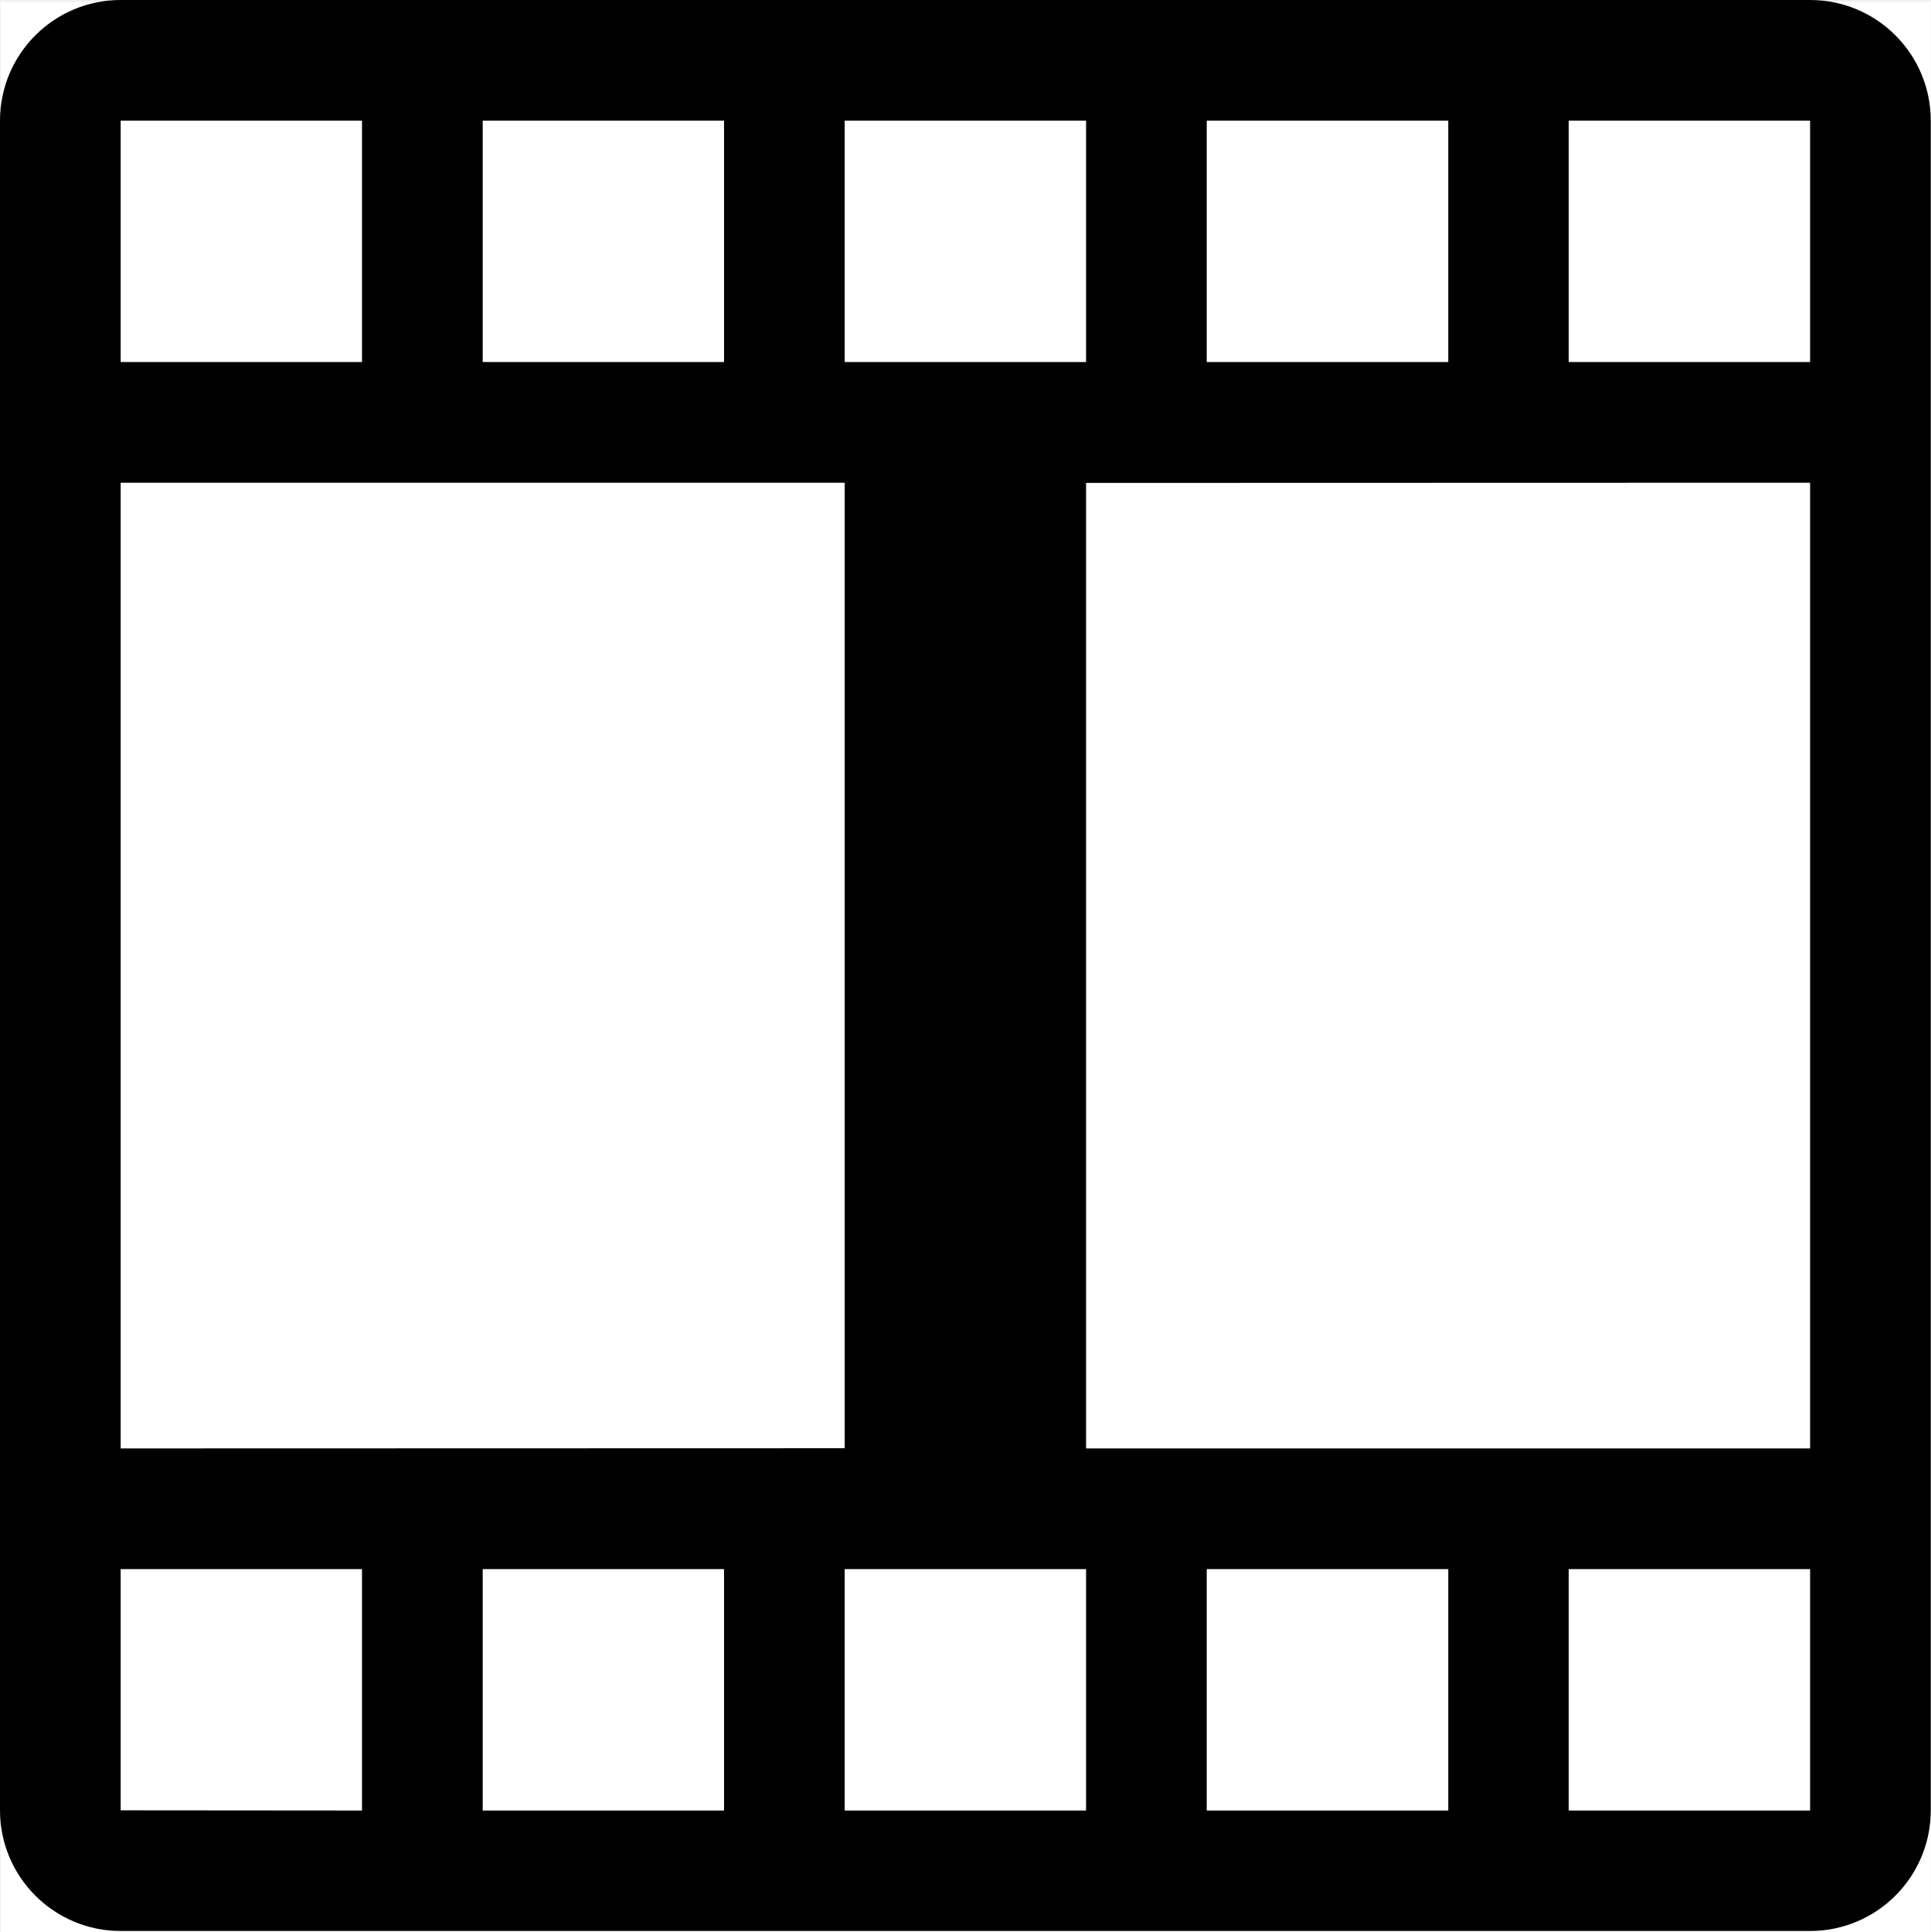
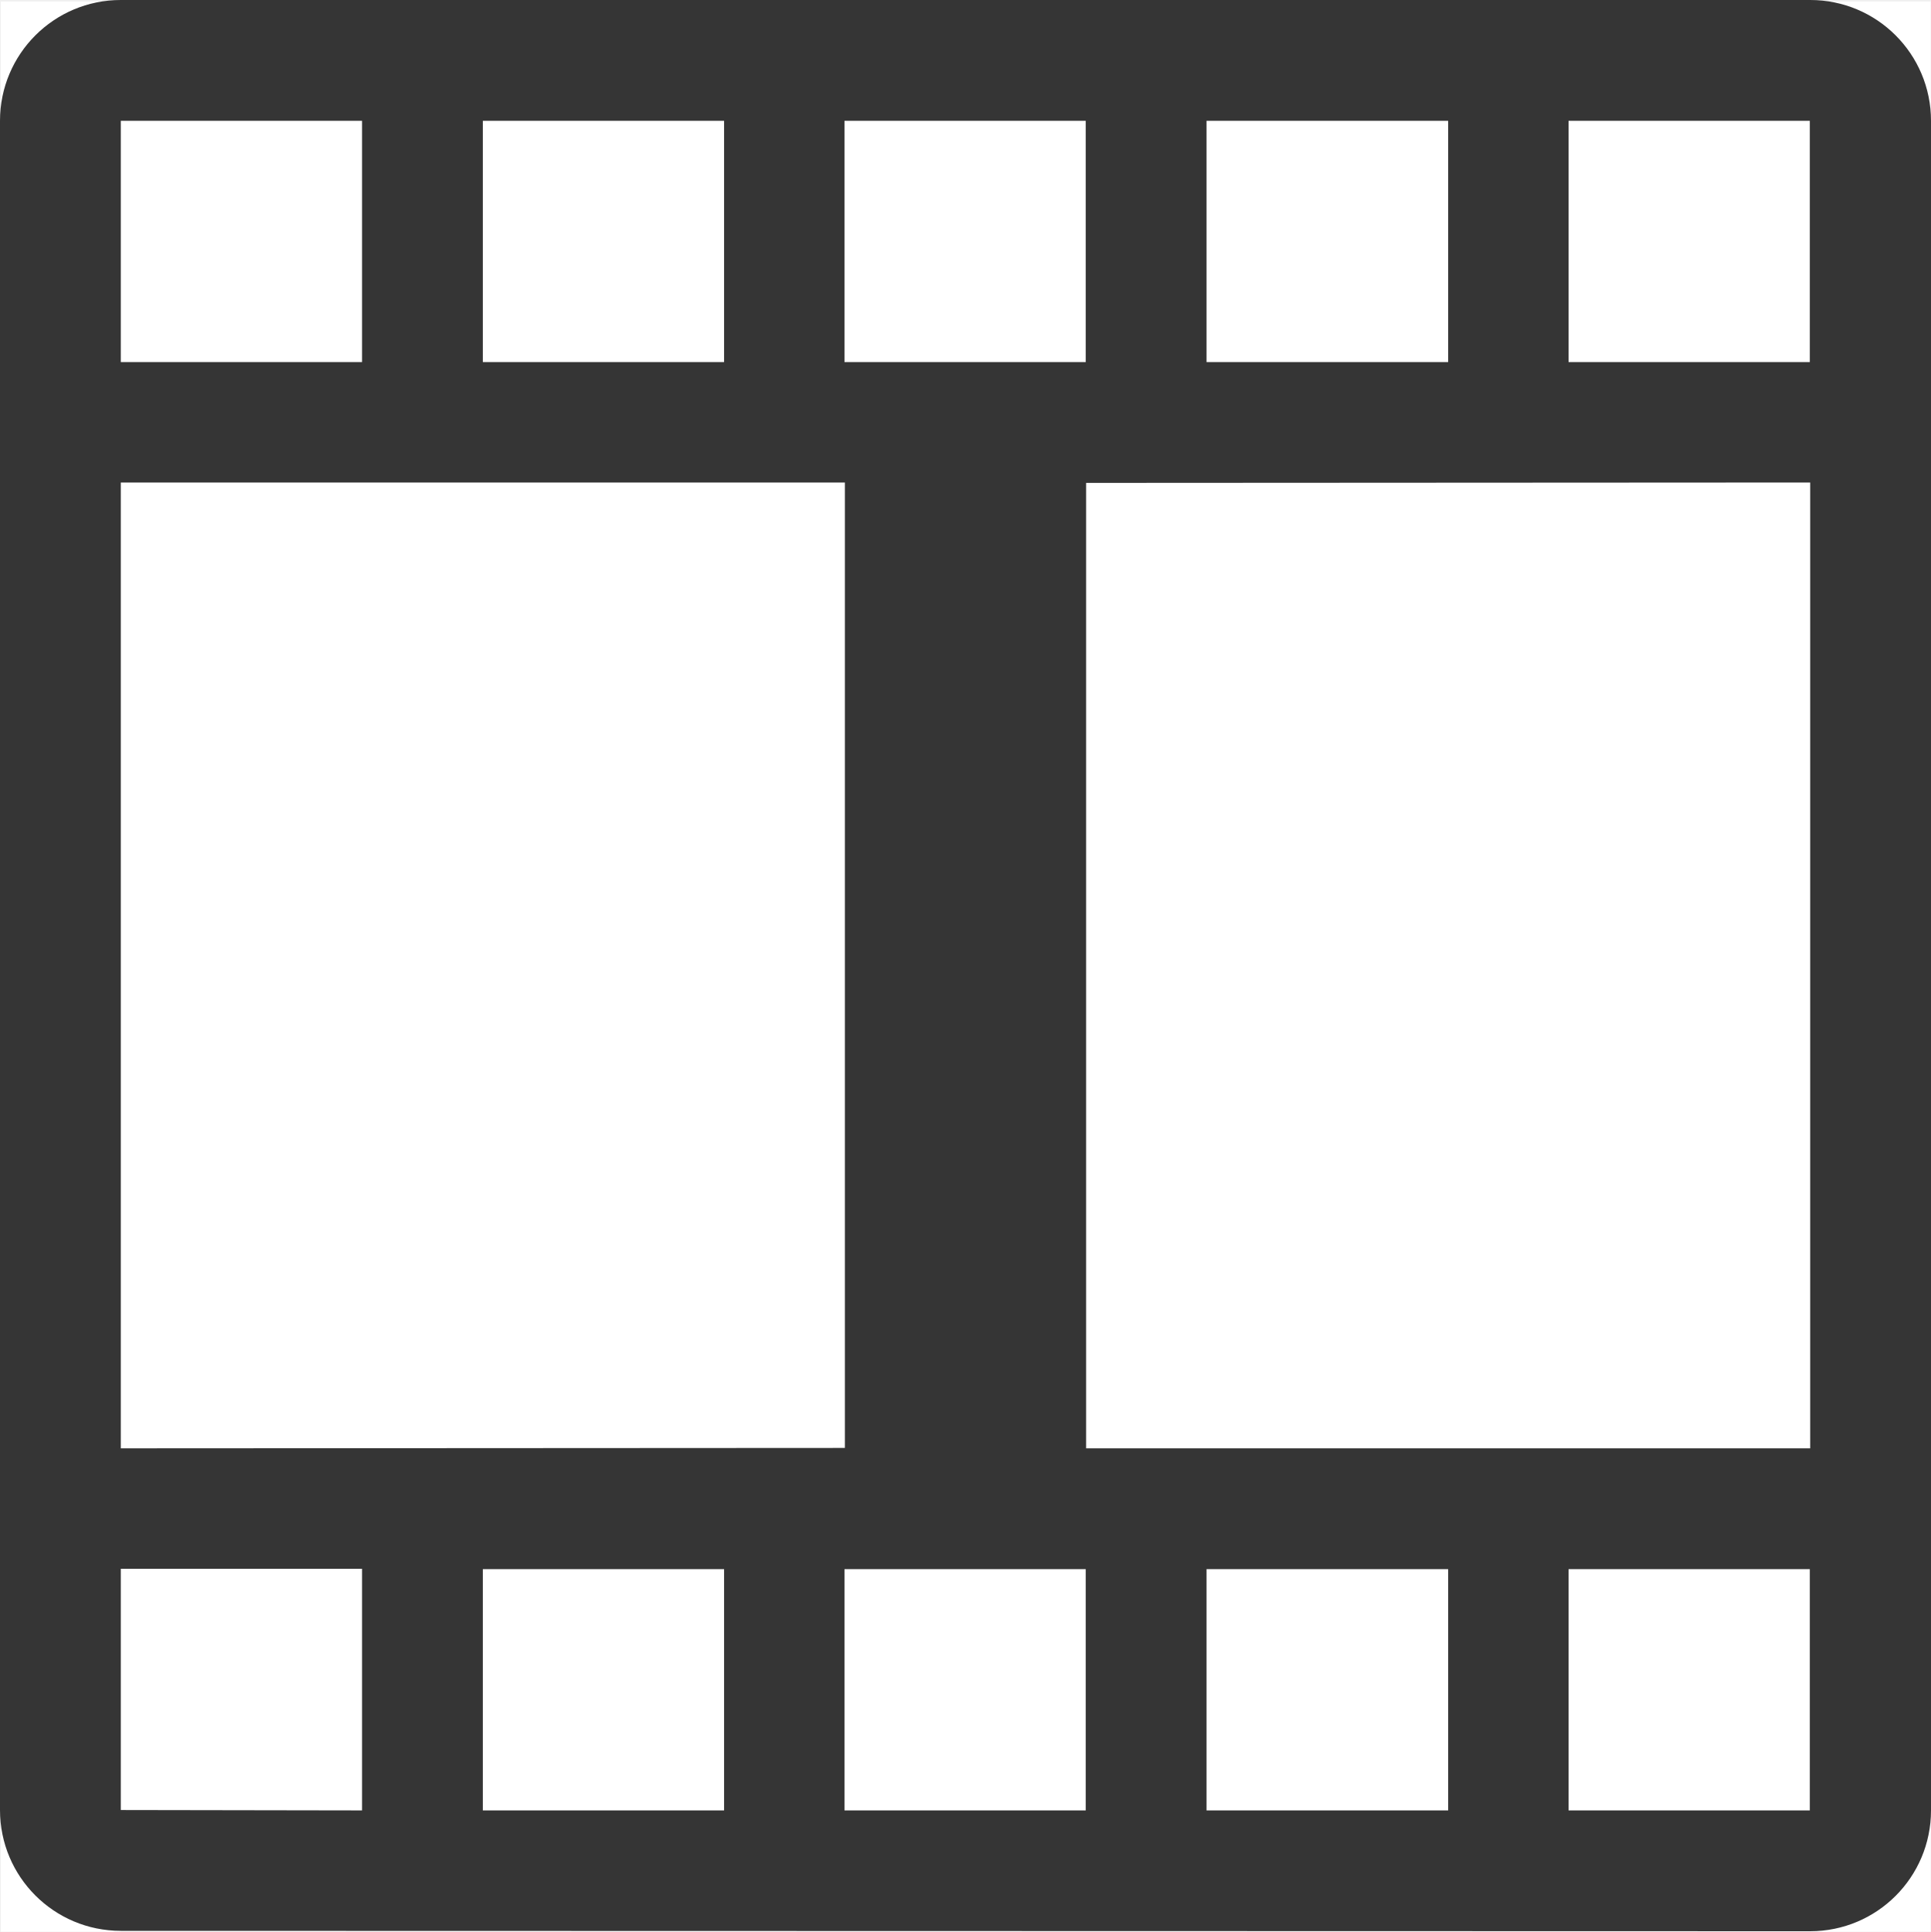
- <svg xmlns="http://www.w3.org/2000/svg" viewBox="0 0 500.19 500.45">
-   <defs>
-     <style>.cls-1{fill:#fff;}.cls-2{fill-rule:evenodd;}</style>
-   </defs>
-   <g id="Ebene_2" data-name="Ebene 2">
-     <rect class="cls-1" x="0.19" y="0.45" width="500" height="500" />
+ <svg xmlns="http://www.w3.org/2000/svg" version="1.1" id="Ebene_1" x="0px" y="0px" viewBox="0 0 500.2 500.5" style="enable-background:new 0 0 500.2 500.5;" xml:space="preserve">
+   <style type="text/css">
+ 	.st0{fill:#FFFFFF;}
+ 	.st1{fill-rule:evenodd;clip-rule:evenodd;fill:#353535;}
+ </style>
+   <g id="Ebene_2_1_">
+     <rect x="0.2" y="0.4" class="st0" width="500" height="500" />
  </g>
-   <g id="Ebene_1" data-name="Ebene 1">
-     <path class="cls-2" d="M31.07,499.74A31.27,31.27,0,0,1-.19,468.48V30.81A31.26,31.26,0,0,1,31.07-.45H468.74A31.26,31.26,0,0,1,500,30.81V468.48a31.27,31.27,0,0,1-31.26,31.26Zm0-125V124.59H218.64v250.1Zm250.1-250.1v250.1H468.74V124.59ZM31.07,468.48V406H93.59v62.53ZM124.86,406v62.53h62.52V406Zm93.78,62.53V406h62.53v62.53ZM312.43,406v62.53H375V406Zm93.78,62.53V406h62.53v62.53ZM31.07,30.81V93.33H93.59V30.81Zm93.79,62.52V30.81h62.52V93.33Zm93.78-62.52V93.33h62.53V30.81Zm93.79,62.52V30.81H375V93.33Zm93.78-62.52V93.33h62.53V30.81Z" transform="translate(0.19 0.45)" />
+   <g id="Ebene_1_1_">
+     <path class="st1" d="M31.3,500.2C14,500.2,0,486.2,0,468.9V31.3C0,14,14,0,31.3,0h437.7c17.3,0,31.3,14,31.3,31.3c0,0,0,0,0,0   v437.7c0,17.3-14,31.3-31.3,31.3L31.3,500.2z M31.3,375.2V125h187.6v250.1L31.3,375.2z M281.4,125.1v250.1h187.6V125L281.4,125.1z    M31.3,468.9v-62.5h62.5V469L31.3,468.9z M125.1,406.5V469h62.5v-62.5H125.1z M218.8,469v-62.5h62.5V469H218.8z M312.6,406.5V469   h62.6v-62.5H312.6z M406.4,469v-62.5h62.5V469H406.4z M31.3,31.3v62.5h62.5V31.3H31.3z M125.1,93.8V31.3h62.5v62.5H125.1z    M218.8,31.3v62.5h62.5V31.3L218.8,31.3z M312.6,93.8V31.3h62.6v62.5H312.6z M406.4,31.3v62.5h62.5V31.3L406.4,31.3z" />
  </g>
</svg>
